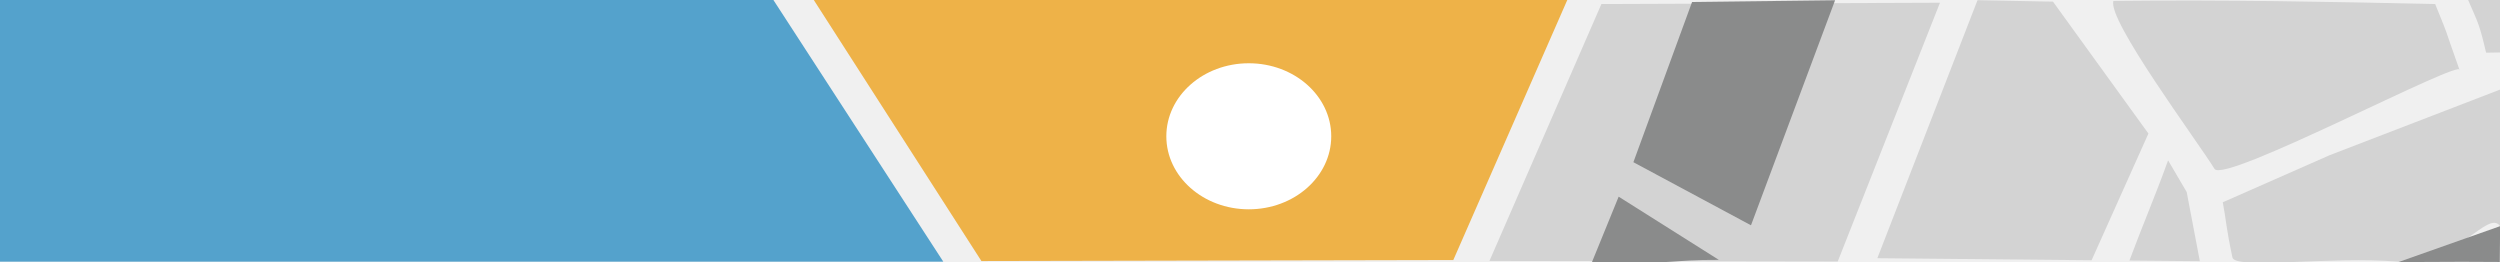
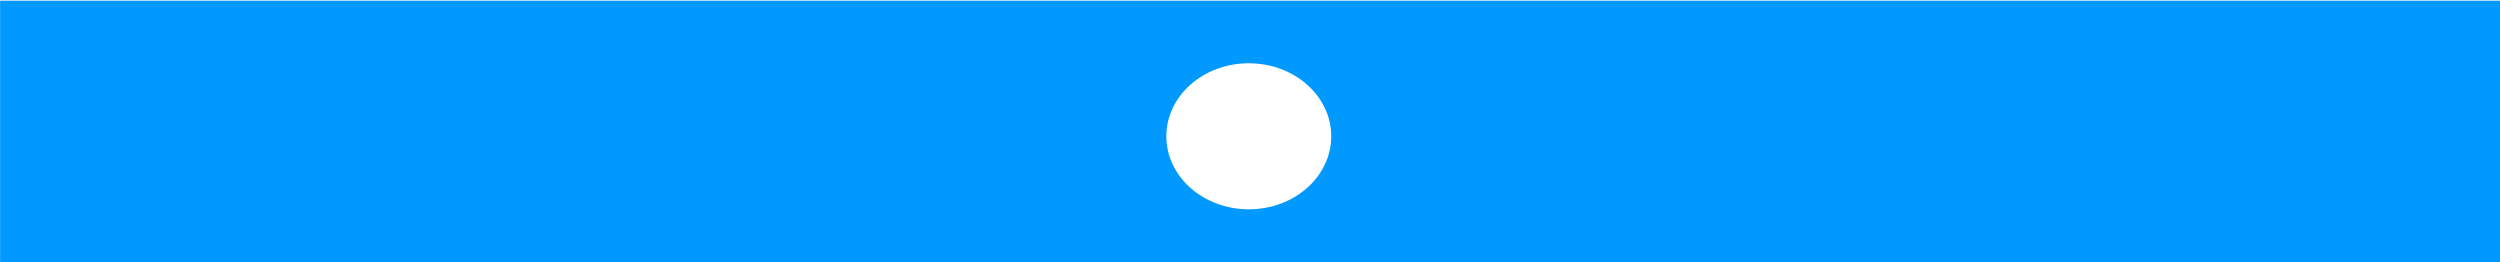
<svg xmlns="http://www.w3.org/2000/svg" width="210mm" height="22mm" viewBox="0 0 210 22" version="1.1" id="svg5">
  <defs id="defs2">
    <filter style="color-interpolation-filters:sRGB" id="filter2614" x="-2.583" y="-1.144" width="8.27" height="4.219">
      <feFlood flood-opacity="0.498" flood-color="rgb(0,0,0)" result="flood" id="feFlood2604" />
      <feComposite in="flood" in2="SourceGraphic" operator="in" result="composite1" id="feComposite2606" />
      <feGaussianBlur in="composite1" stdDeviation="3" result="blur" id="feGaussianBlur2608" />
      <feOffset dx="6" dy="6" result="offset" id="feOffset2610" />
      <feComposite in="SourceGraphic" in2="offset" operator="over" result="composite2" id="feComposite2612" />
    </filter>
    <clipPath clipPathUnits="userSpaceOnUse" id="clipPath38553">
      <rect style="fill:none;fill-opacity:1;stroke:#f4fbf3;stroke-width:0;stroke-linecap:round;stroke-opacity:1" id="rect38555" width="16.885" height="16.247" x="190.093" y="2.772" />
    </clipPath>
    <clipPath clipPathUnits="userSpaceOnUse" id="clipPath45309">
      <rect style="fill:none;fill-opacity:1;stroke:#f4972d;stroke-width:0.7;stroke-linecap:round;stroke-miterlimit:4;stroke-dasharray:none;stroke-opacity:1" id="rect45311" width="54.165" height="23.722" x="155.902" y="-1.842" />
    </clipPath>
  </defs>
+   <g id="layer2">
+     <rect style="fill:#0099ff;stroke-width:2.065;fill-opacity:1" id="rect606" width="210.094" height="22.056" x="0.009" y="0.063" />
+   </g>
  <g id="layer1">
-     <path id="rect998" style="fill:#54a2cc;fill-opacity:1;stroke-width:0.704;stroke-linecap:round" d="M -0.15,-0.073 64.885,-0.124 79.238,21.982 H -0.15 Z" />
-     <path id="rect1314" style="fill:#eeb248;fill-opacity:1;stroke-width:0.7;stroke-linecap:round" d="m 68.279,-0.124 h 63.427 l -9.629,21.968 -39.638,0.084 z" />
    <ellipse style="fill:#ffffff;fill-opacity:1;stroke:none;stroke-width:0.7;stroke-linecap:round" id="path6091" cx="104.898" cy="11.448" rx="6.926" ry="6.134" />
-     <path id="rect1593" style="fill:#d3d3d3;fill-opacity:1;stroke-width:0.7;stroke-linecap:round" d="m 134.519,0.337 28.439,-0.108 -8.59,21.739 -29.254,-0.05 z" />
-     <path id="rect1593-0" style="fill:#d3d3d3;fill-opacity:1;stroke-width:0.7;stroke-linecap:round" d="m 166.112,0.015 6.339,0.123 8.016,11.08 -4.772,10.643 -17.998,-0.172 z" />
-     <path id="rect1593-0-4" style="fill:#d3d3d3;fill-opacity:1;stroke-width:0.7;stroke-linecap:round" d="m 182.118,13.468 1.564,2.661 1.105,5.811 -5.914,-0.055 c 0.996,-2.687 2.284,-5.717 3.246,-8.417 z" />
-     <path id="rect1593-0-4-7" style="fill:#d3d3d3;fill-opacity:1;stroke-width:0.7;stroke-linecap:round" d="m 210.258,-0.443 -0.044,4.847 c 0,0 0,0 -1.381,0.022 -0.581,-2.475 -0.653,-2.439 -1.538,-4.49 z" />
-     <path id="rect1593-0-4-4" style="fill:#d3d3d3;fill-opacity:1;stroke-width:0.7;stroke-linecap:round" d="m 195.67,13.044 14.64,-5.637 -0.3,11.59 c -1.019,-1.481 -3.764,3.394 -8.582,2.983 -5.559,-0.475 -13.682,0.685 -13.903,-0.352 -0.546,-2.559 -0.515,-3.081 -0.812,-4.637 z" />
-     <path id="rect1593-0-4-8" style="fill:#d3d3d3;fill-opacity:1;stroke-width:0.7;stroke-linecap:round" d="m 204.555,0.34 c 1.404,3.469 0.442,1.043 2.054,5.558 0.421,-1.136 -19.786,9.585 -20.588,8.289 -1.481,-2.391 -9.046,-12.552 -8.491,-14.11 9.5,-0.106 18.08,0.068 27.026,0.263 z" />
-     <path id="rect2498" style="fill:#8a8b8b;fill-opacity:1;stroke-width:0.7;stroke-linecap:round" d="M 142.134,0.166 154.147,0.021 147.083,18.925 137.204,13.625 Z M 148.025,19.585" />
-     <path id="rect2498-4" style="fill:#8a8b8b;fill-opacity:1;stroke-width:0.7;stroke-linecap:round" d="m 135.967,16.52 8.416,5.309 c -4.335,-0.018 -3.413,0.411 -10.656,0.182 z" />
-     <path id="rect2498-4-8" style="fill:#8a8b8b;fill-opacity:1;stroke-width:0.7;stroke-linecap:round" d="m 210.01,18.997 -0.028,3.009 c -4.335,-0.018 -1.269,-0.023 -8.514,0.009 z" />
  </g>
</svg>
